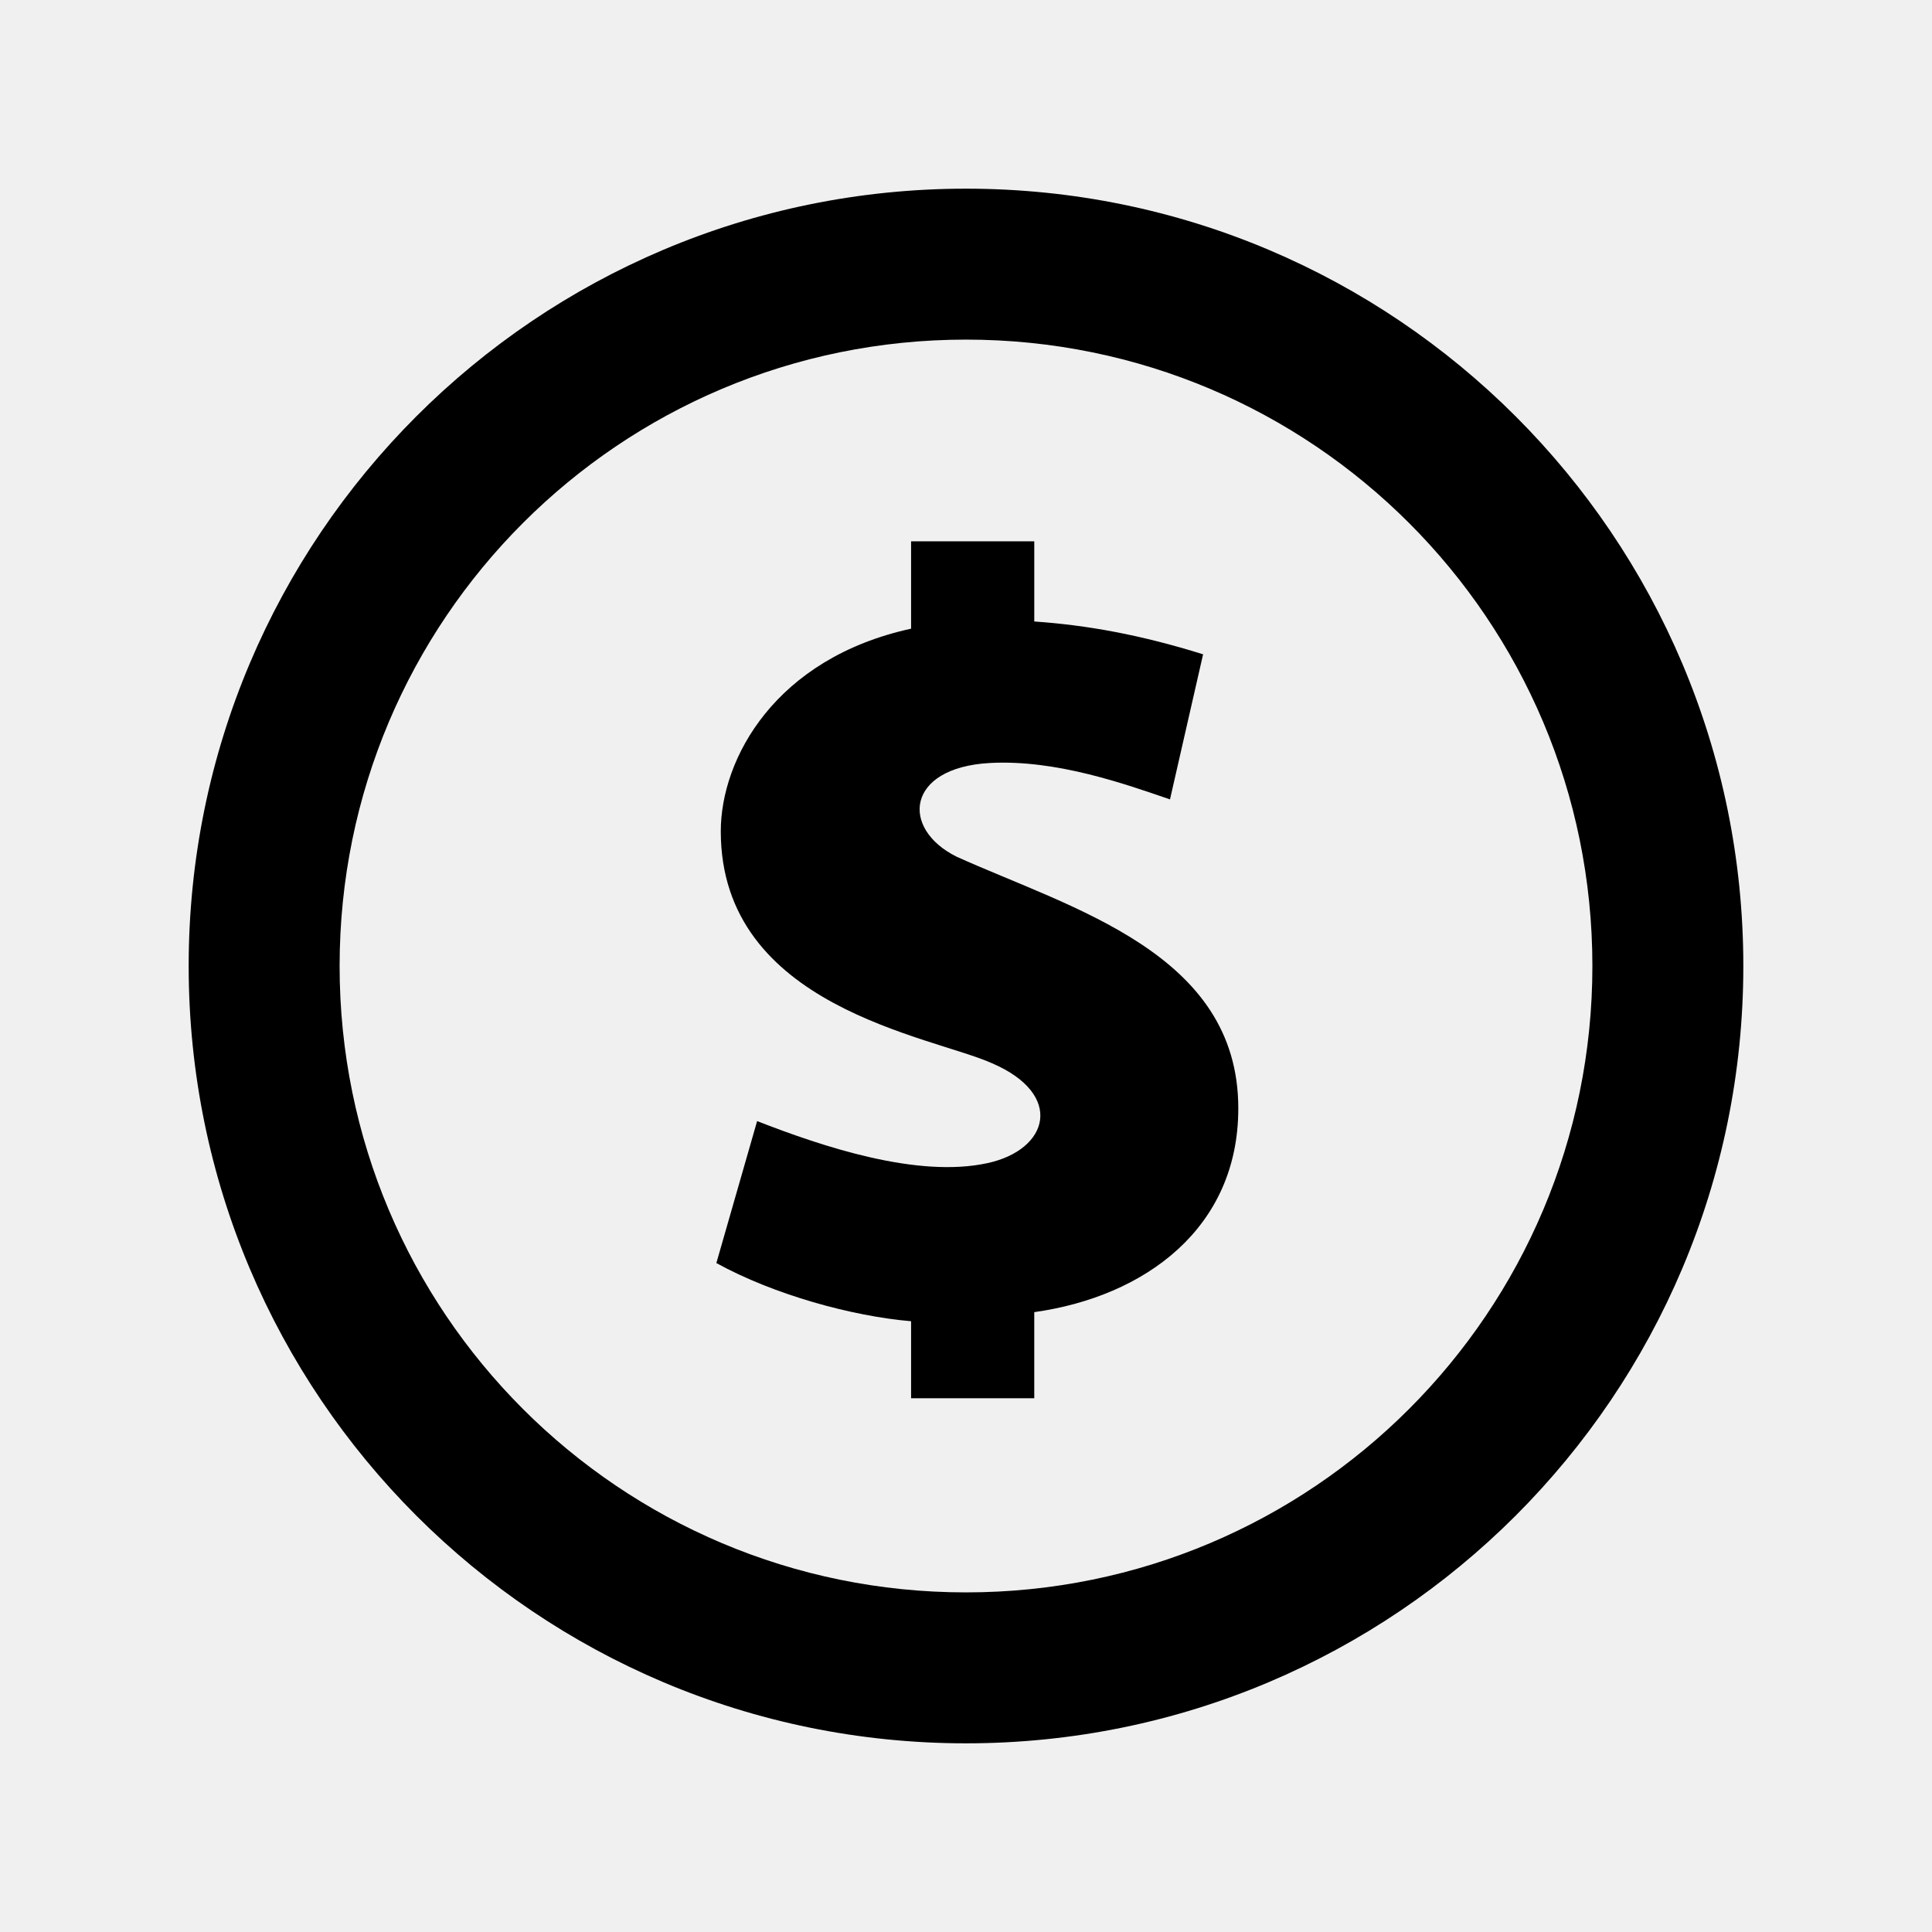
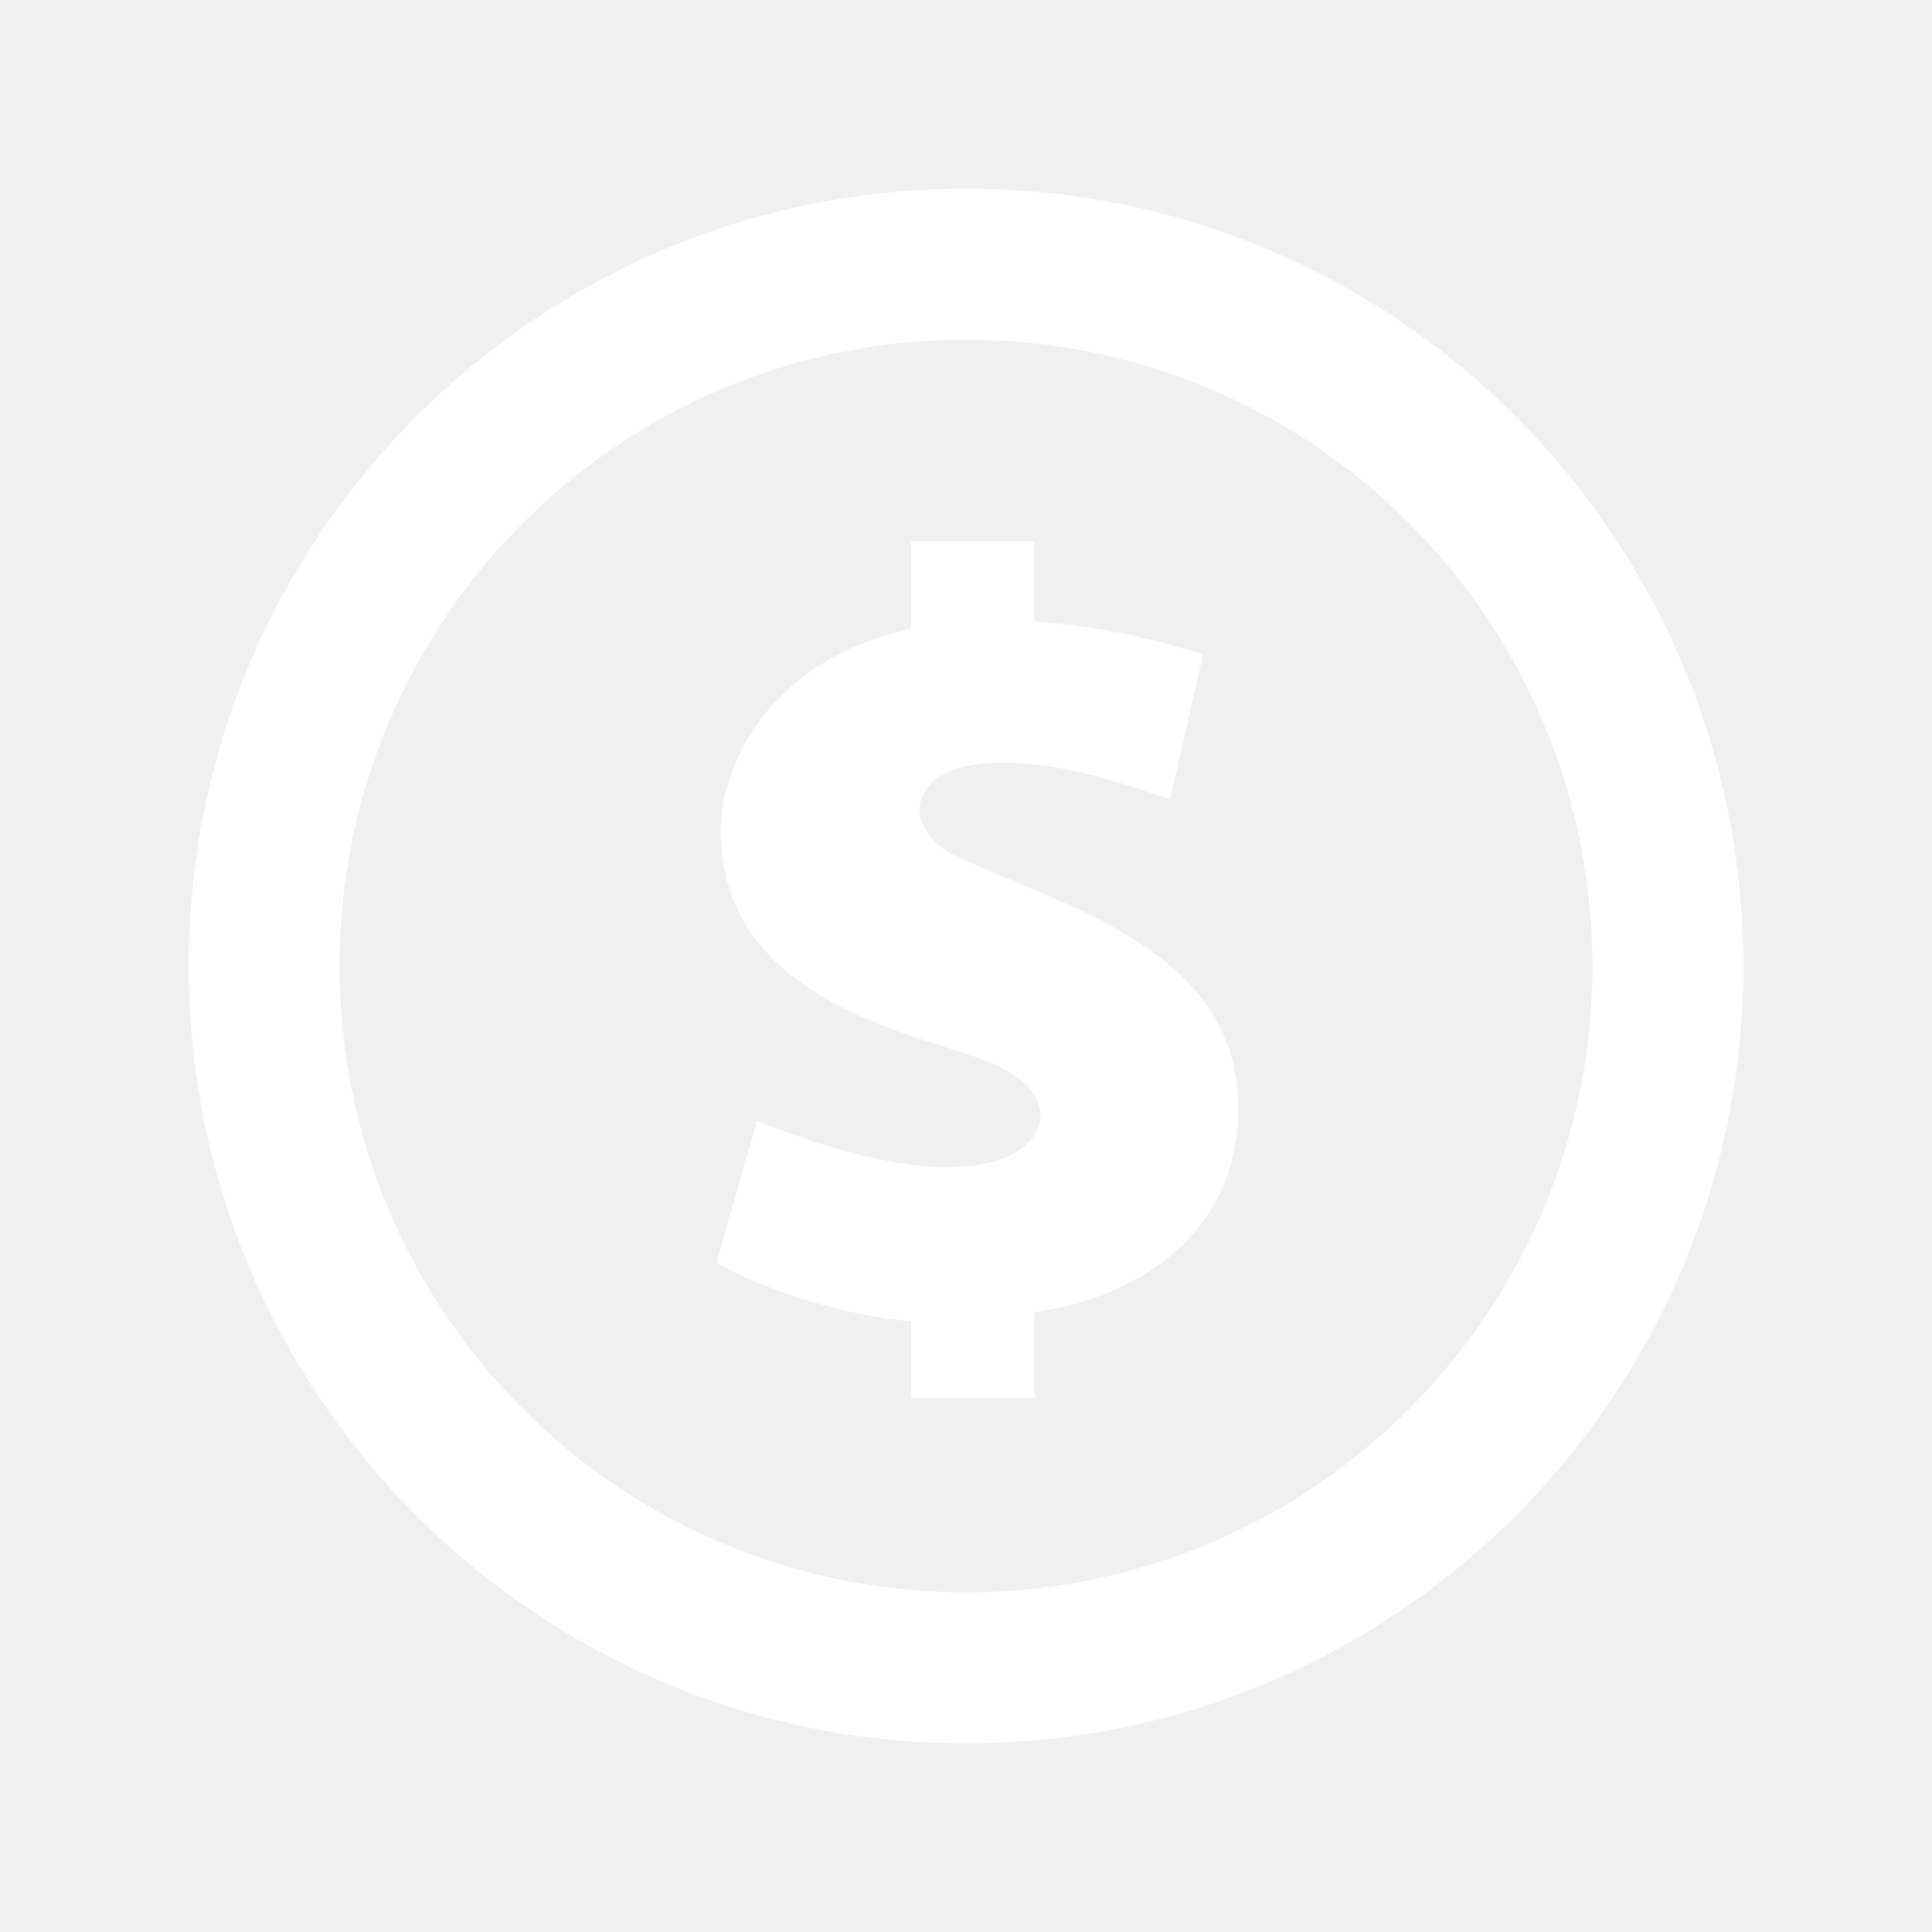
- <svg xmlns="http://www.w3.org/2000/svg" version="1.1" x="0px" y="0px" width="512px" height="512px" viewBox="0 0 512 512" enable-background="new 0 0 512 512" xml:space="preserve">
-   <path id="coin-2-icon" d="M256,90c91.741,0,166,74.243,166,166c0,91.742-74.243,166-166,166c-91.739,0-166-74.243-166-166  C90,164.259,164.244,90,256,90 M256,50C142.229,50,50,142.229,50,256c0,113.771,92.229,206,206,206c113.771,0,206-92.229,206-206  C462,142.229,369.771,50,256,50L256,50z M274.091,347.732v22.817h-32.645v-20.408c-15.669-1.341-36.359-7.021-51.604-15.419  l10.802-37.622c17.263,6.733,42.45,15.2,61.075,11.134c16.292-3.553,20.397-18.18,1.224-26.443  c-16.195-7.272-71.928-14.875-71.928-61.486c0-19.31,14.474-45.849,50.432-53.698v-23.156h32.645v21.25  c13.99,0.961,28.261,3.545,44.741,8.698c-1.649,7.2-8.772,38.448-8.772,38.448c-11.38-3.873-29.981-10.643-47.84-9.639  c-22.065,1.24-23.646,17.354-8.771,24.794c30.515,13.799,74.71,25.534,74.71,66.689  C328.202,325.496,303.424,343.608,274.091,347.732z" />
+ <svg xmlns="http://www.w3.org/2000/svg" version="1.1" id="Layer_1" x="0px" y="0px" width="512px" height="512px" viewBox="0 0 512 512" enable-background="new 0 0 512 512" xml:space="preserve">
+   <path id="coin-2-icon" fill="#FFFFFF" d="M256,90c91.741,0,166,74.243,166,166c0,91.742-74.243,166-166,166  c-91.739,0-166-74.243-166-166C90,164.259,164.244,90,256,90 M256,50C142.229,50,50,142.229,50,256s92.229,206,206,206  s206-92.229,206-206S369.771,50,256,50L256,50z M274.091,347.732v22.817h-32.645v-20.408c-15.669-1.341-36.359-7.021-51.604-15.419  l10.802-37.622c17.263,6.733,42.45,15.2,61.075,11.134c16.292-3.553,20.397-18.18,1.224-26.443  c-16.195-7.272-71.928-14.875-71.928-61.486c0-19.31,14.474-45.849,50.432-53.698v-23.156h32.645v21.25  c13.99,0.961,28.261,3.545,44.741,8.698c-1.649,7.2-8.772,38.448-8.772,38.448c-11.38-3.873-29.981-10.643-47.84-9.639  c-22.065,1.24-23.646,17.354-8.771,24.794c30.515,13.799,74.71,25.534,74.71,66.689  C328.202,325.496,303.424,343.608,274.091,347.732z" />
</svg>
